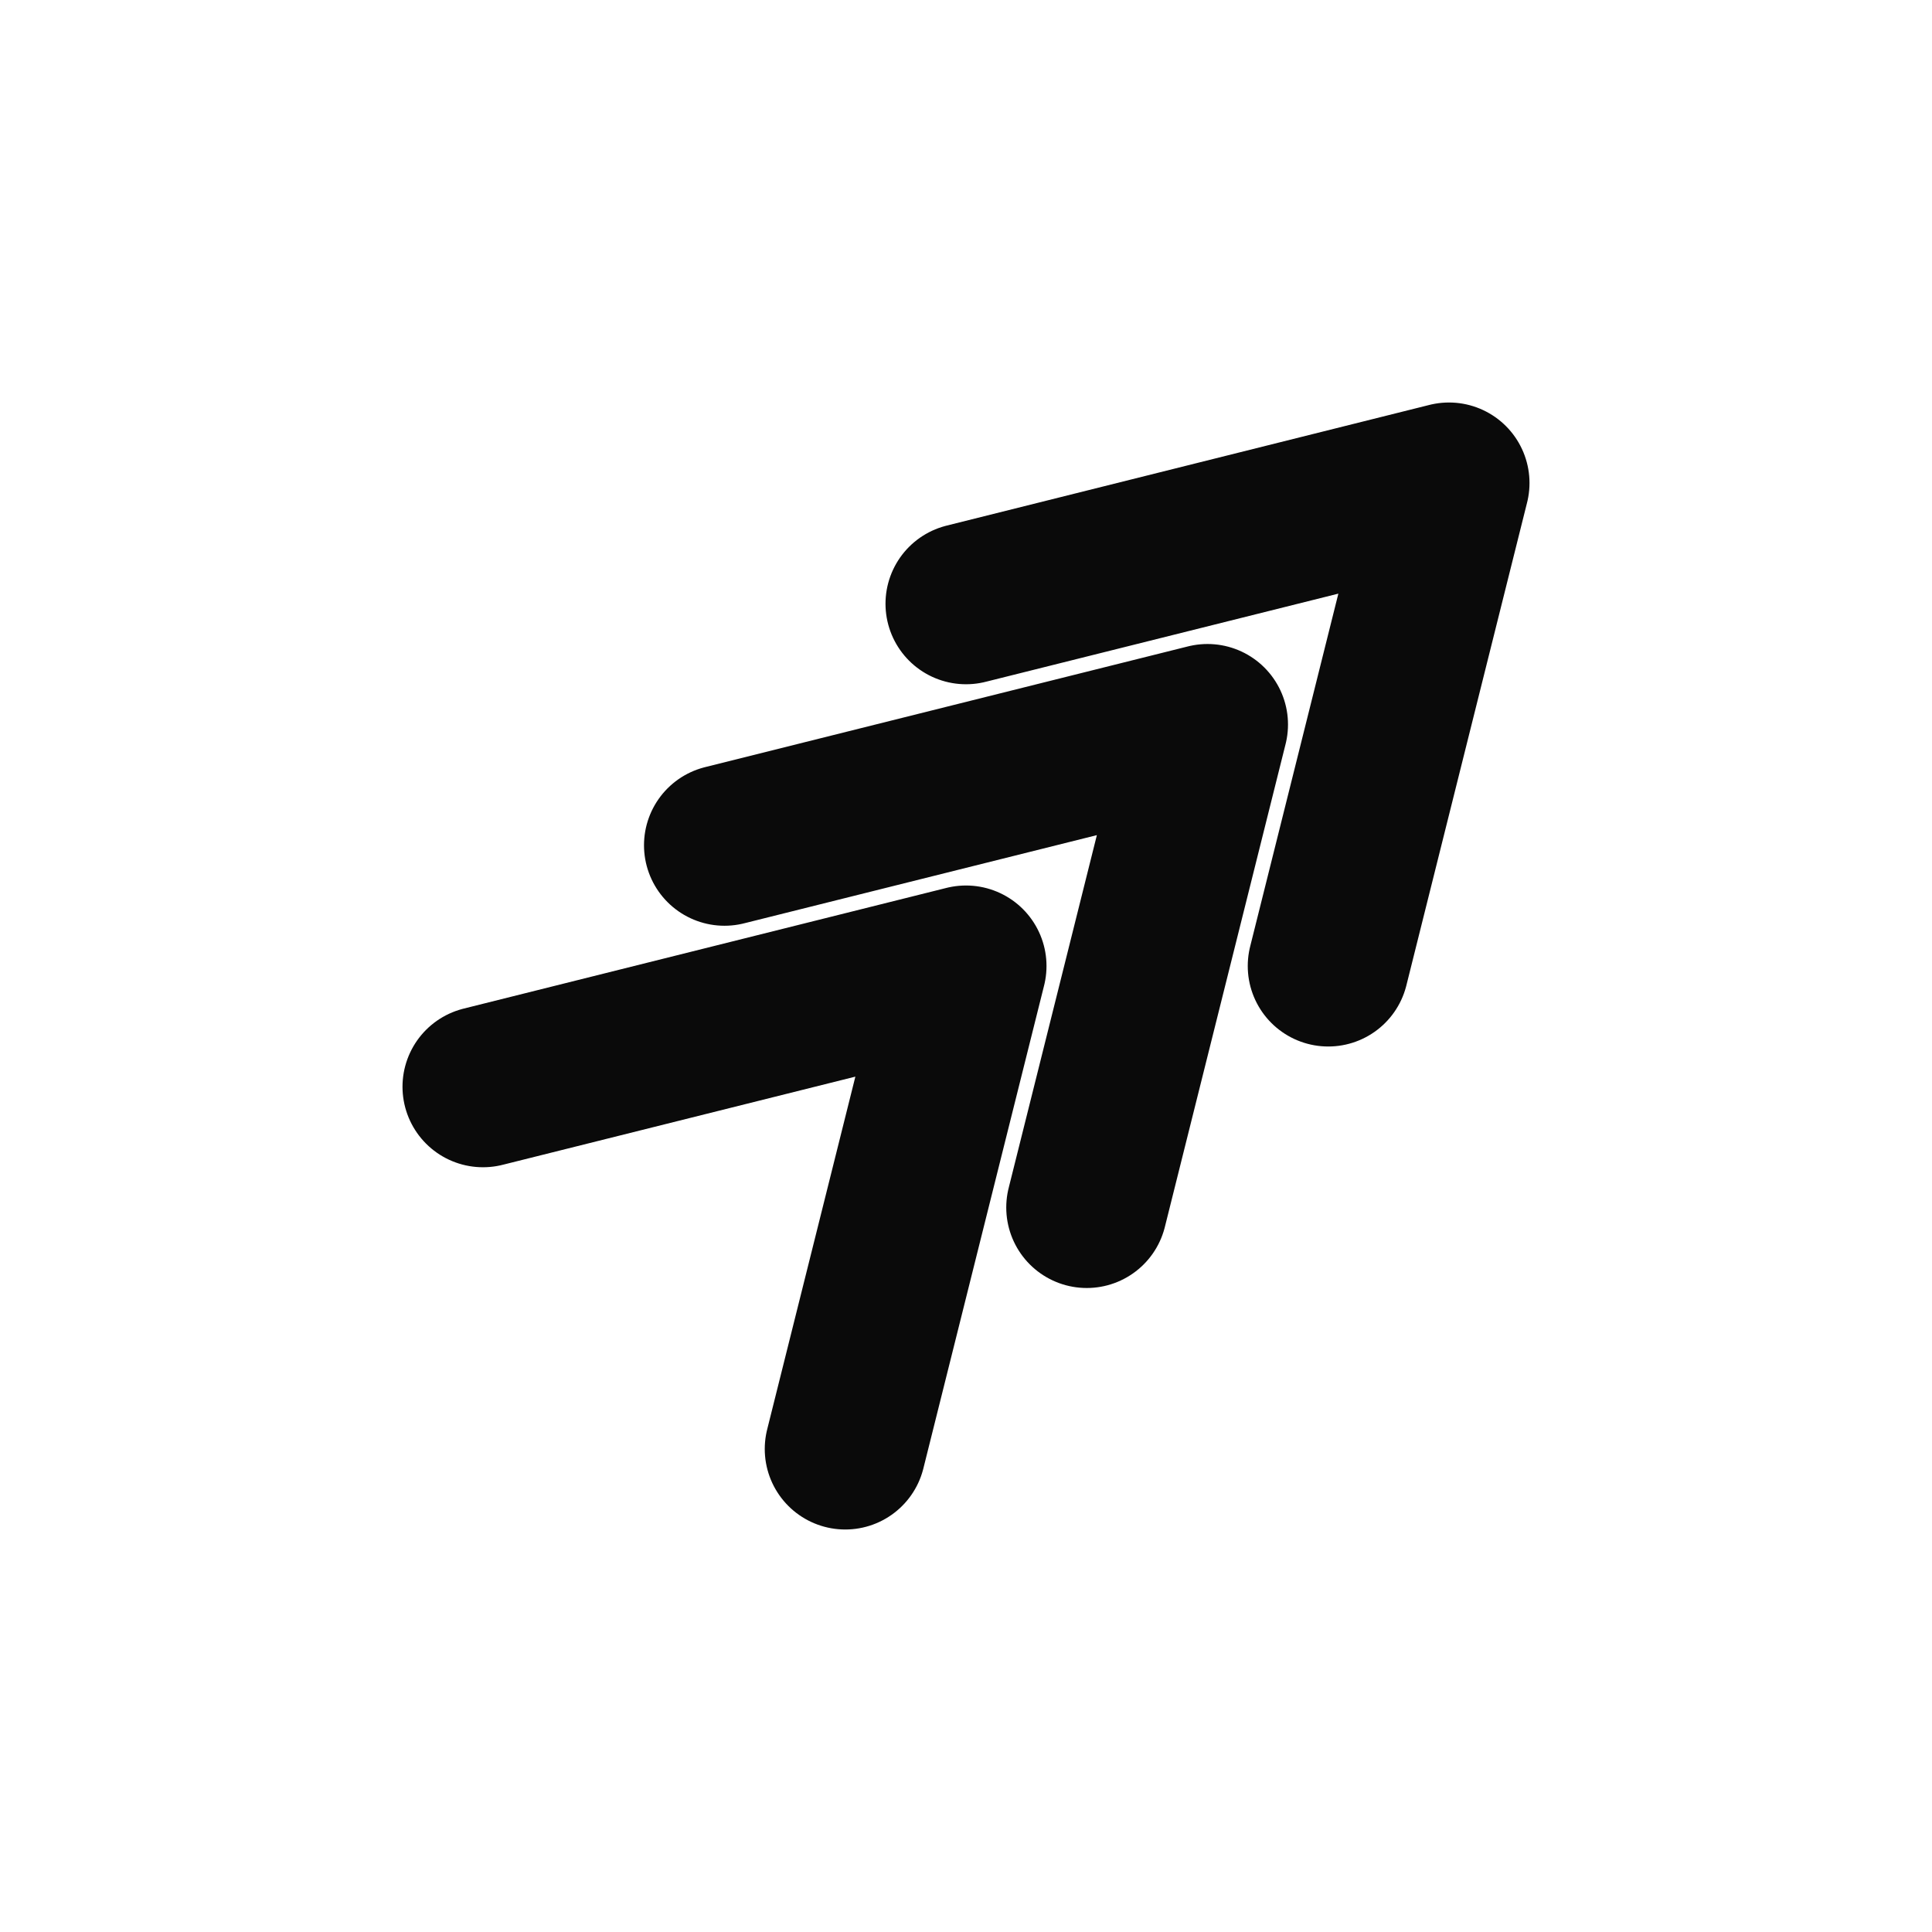
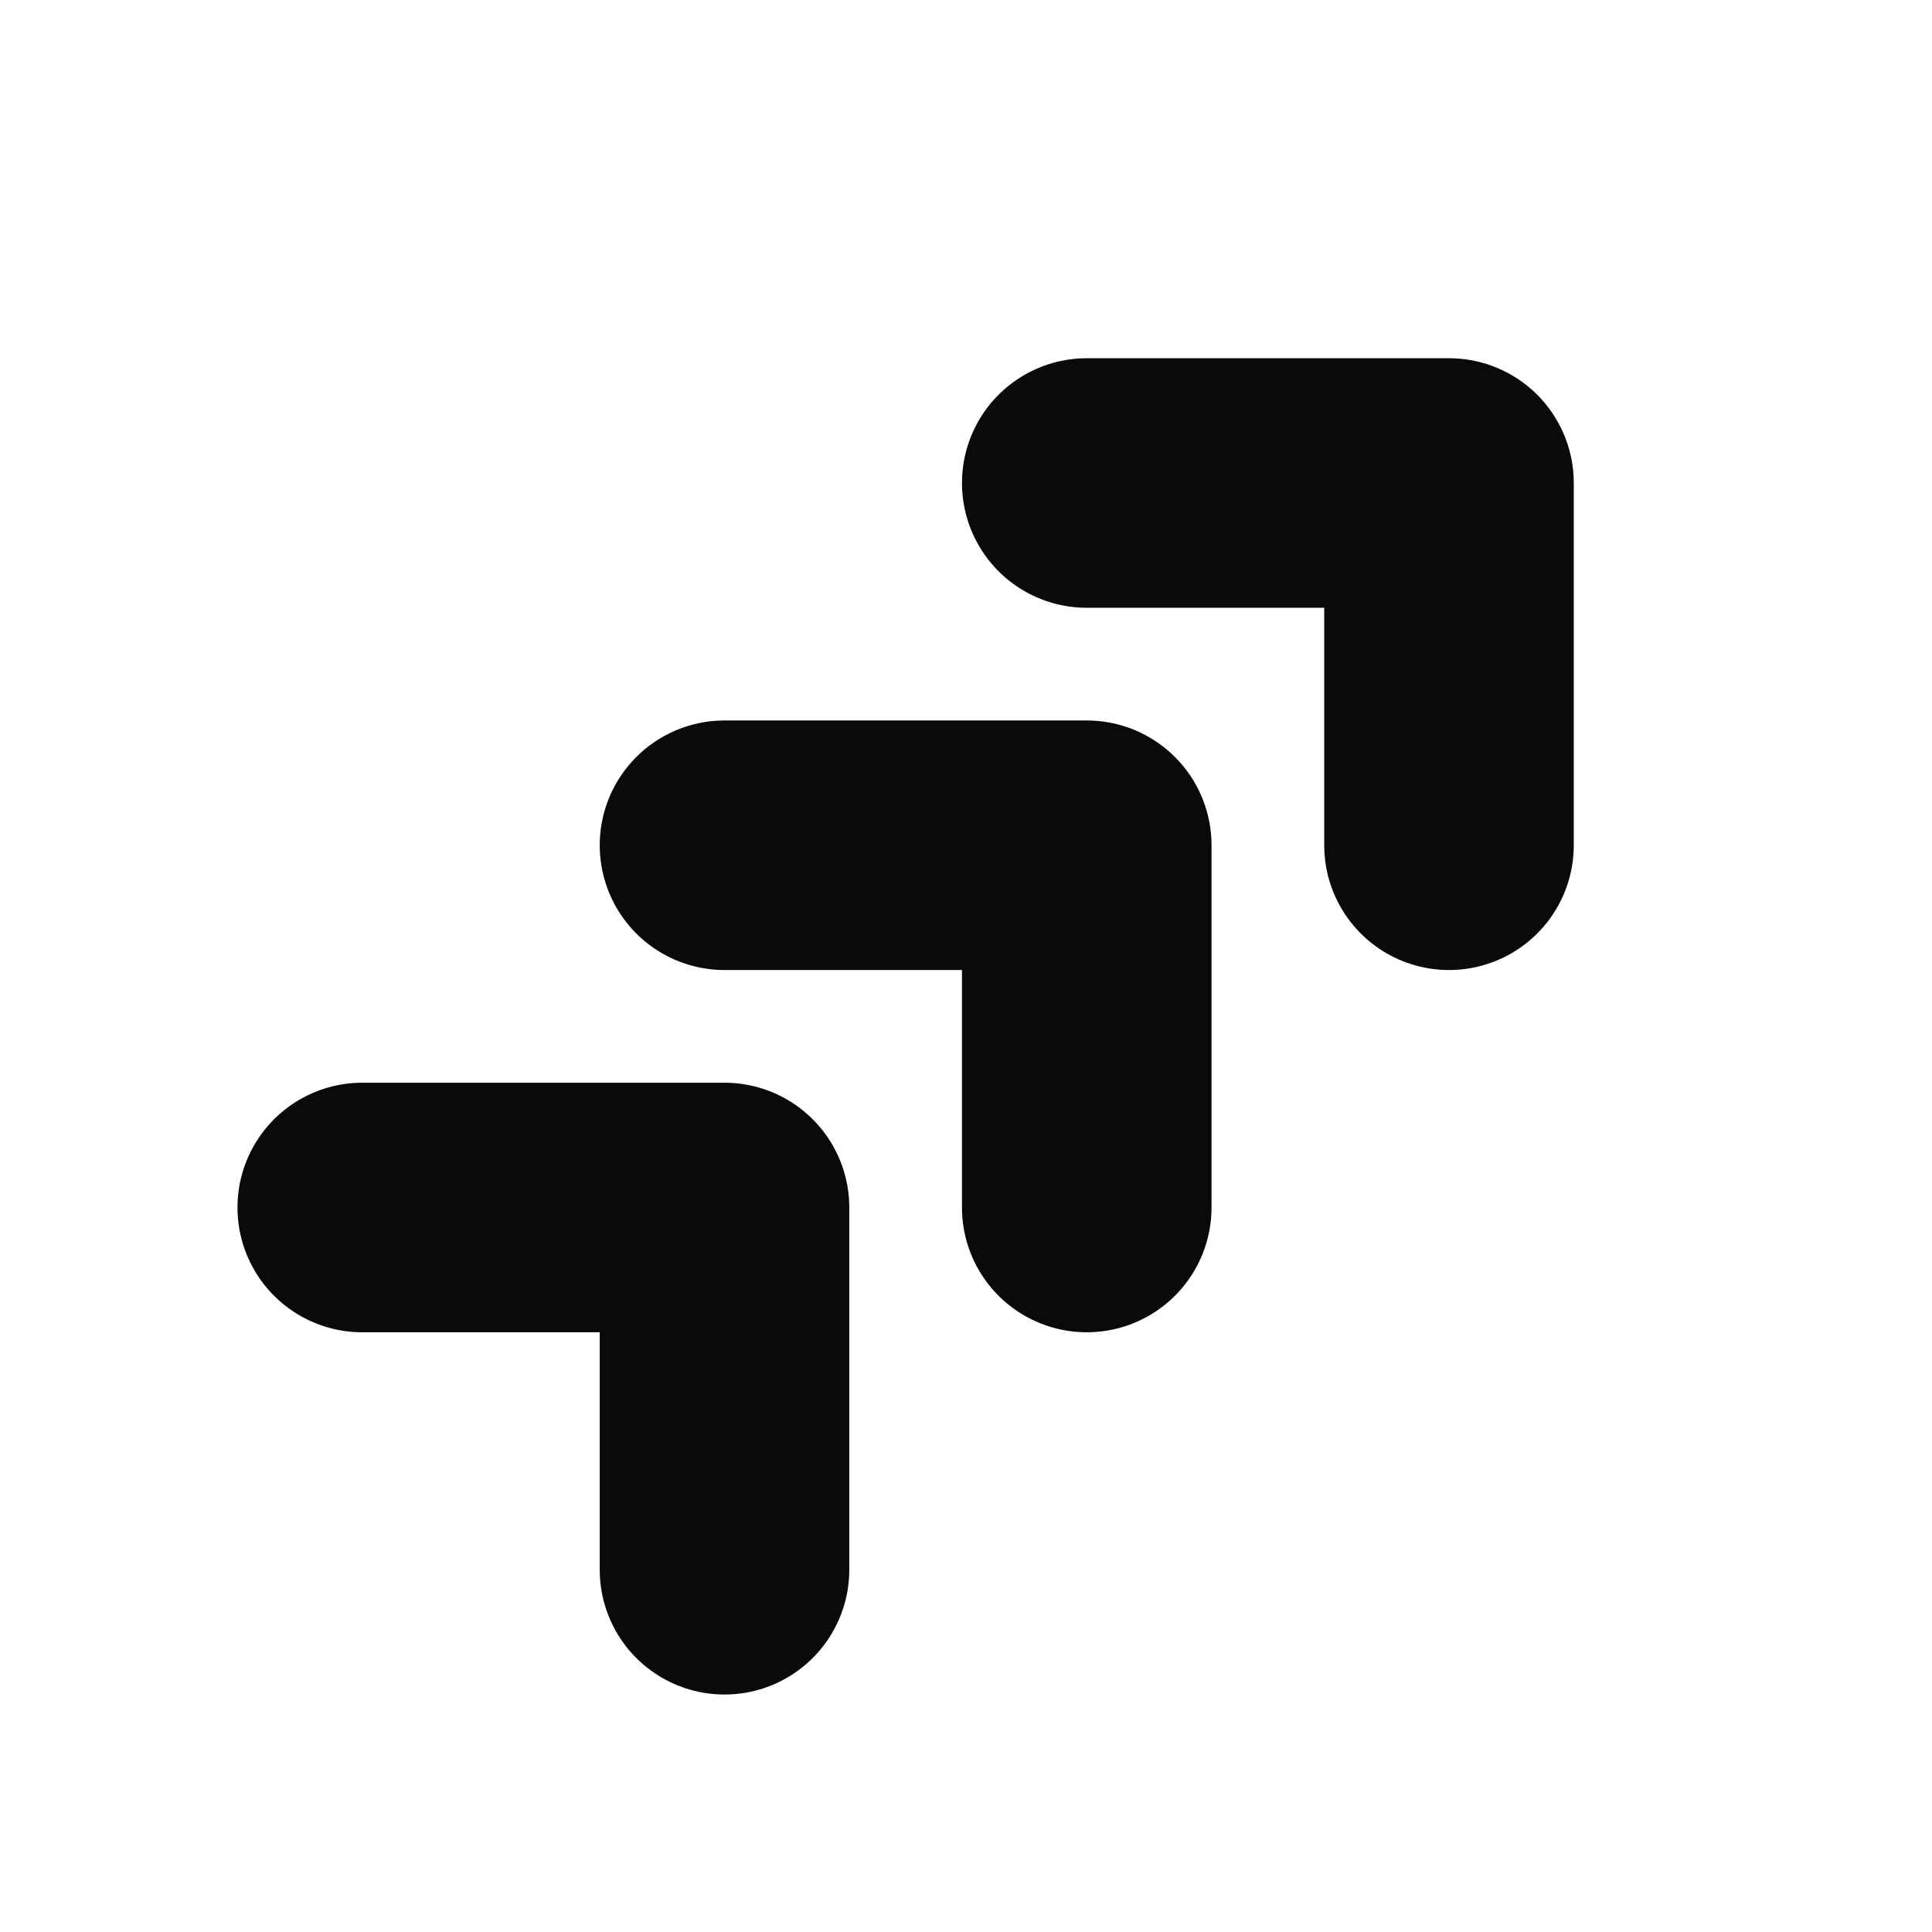
<svg xmlns="http://www.w3.org/2000/svg" baseProfile="full" version="1.1" style="fill: none;" width="240px" height="240px">
-   <path style="stroke-width: 15px; stroke-linecap: round; stroke-linejoin: round; stroke: rgb(106, 106, 106); fill: none;" d="" />
-   <path style="stroke-width: 37px; stroke-linecap: round; stroke-linejoin: round; stroke: rgb(255, 255, 255); fill: none;" d="M60,180 L60,180 L195,45 " />
-   <path style="stroke-width: 20px; stroke-linecap: round; stroke-linejoin: round; stroke: rgb(10, 10, 10); fill: none;" d="M60,135 L60,135 L120,120 L105,180 M120,75 L120,75 L180,60 L165,120 M90,105 L90,105 L150,90 L135,150 " />
+   <path style="stroke-width: 15px; stroke-linecap: round; stroke-linejoin: round; stroke: rgb(255, 221, 221); fill: rgb(255, 221, 221);" d="" />
+   <path style="stroke-width: 15px; stroke-linecap: round; stroke-linejoin: round; stroke: rgb(255, 255, 255); fill: rgb(255, 255, 255);" d="M15,225 L15,225 L90,225 L225,90 L225,15 L150,15 L15,150 L15,225 " />
+   <path style="stroke-width: 31px; stroke-linecap: round; stroke-linejoin: round; stroke: rgb(10, 10, 10); fill: none;" d="M45,150 L45,150 L90,150 L90,195 M90,105 L90,105 L135,105 L135,150 M135,60 L135,60 L180,60 L180,105 " />
</svg>
